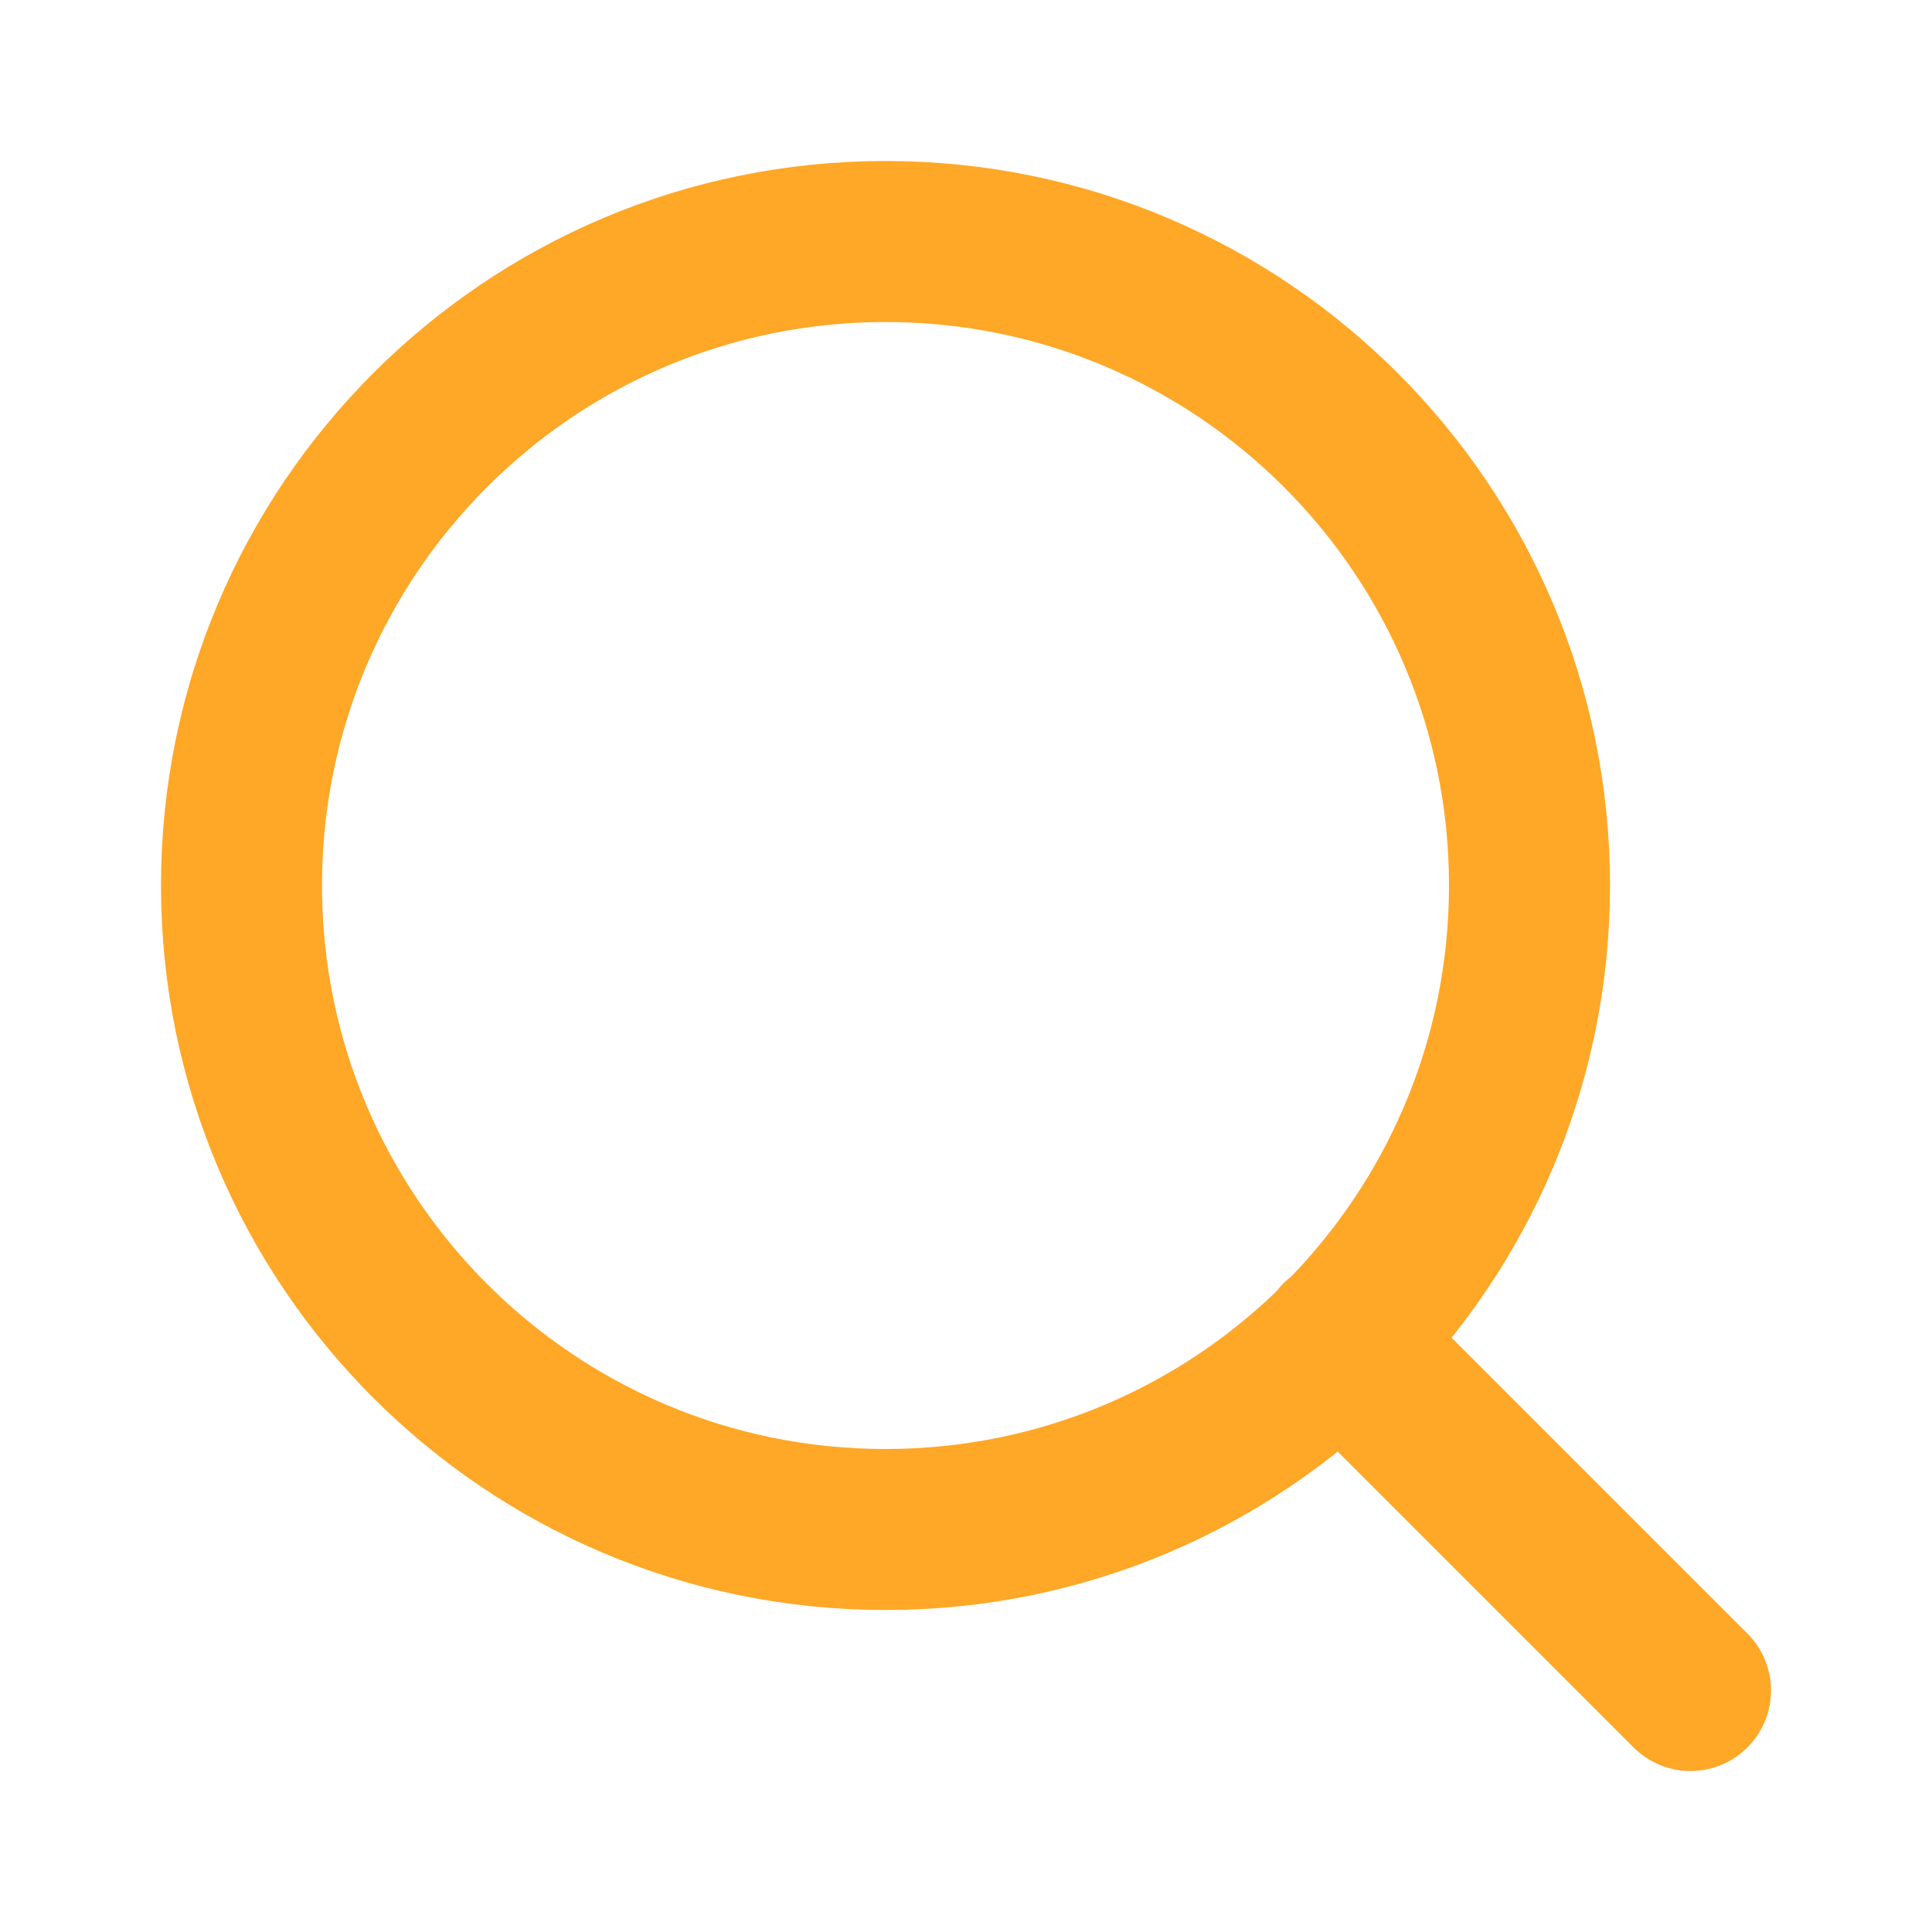
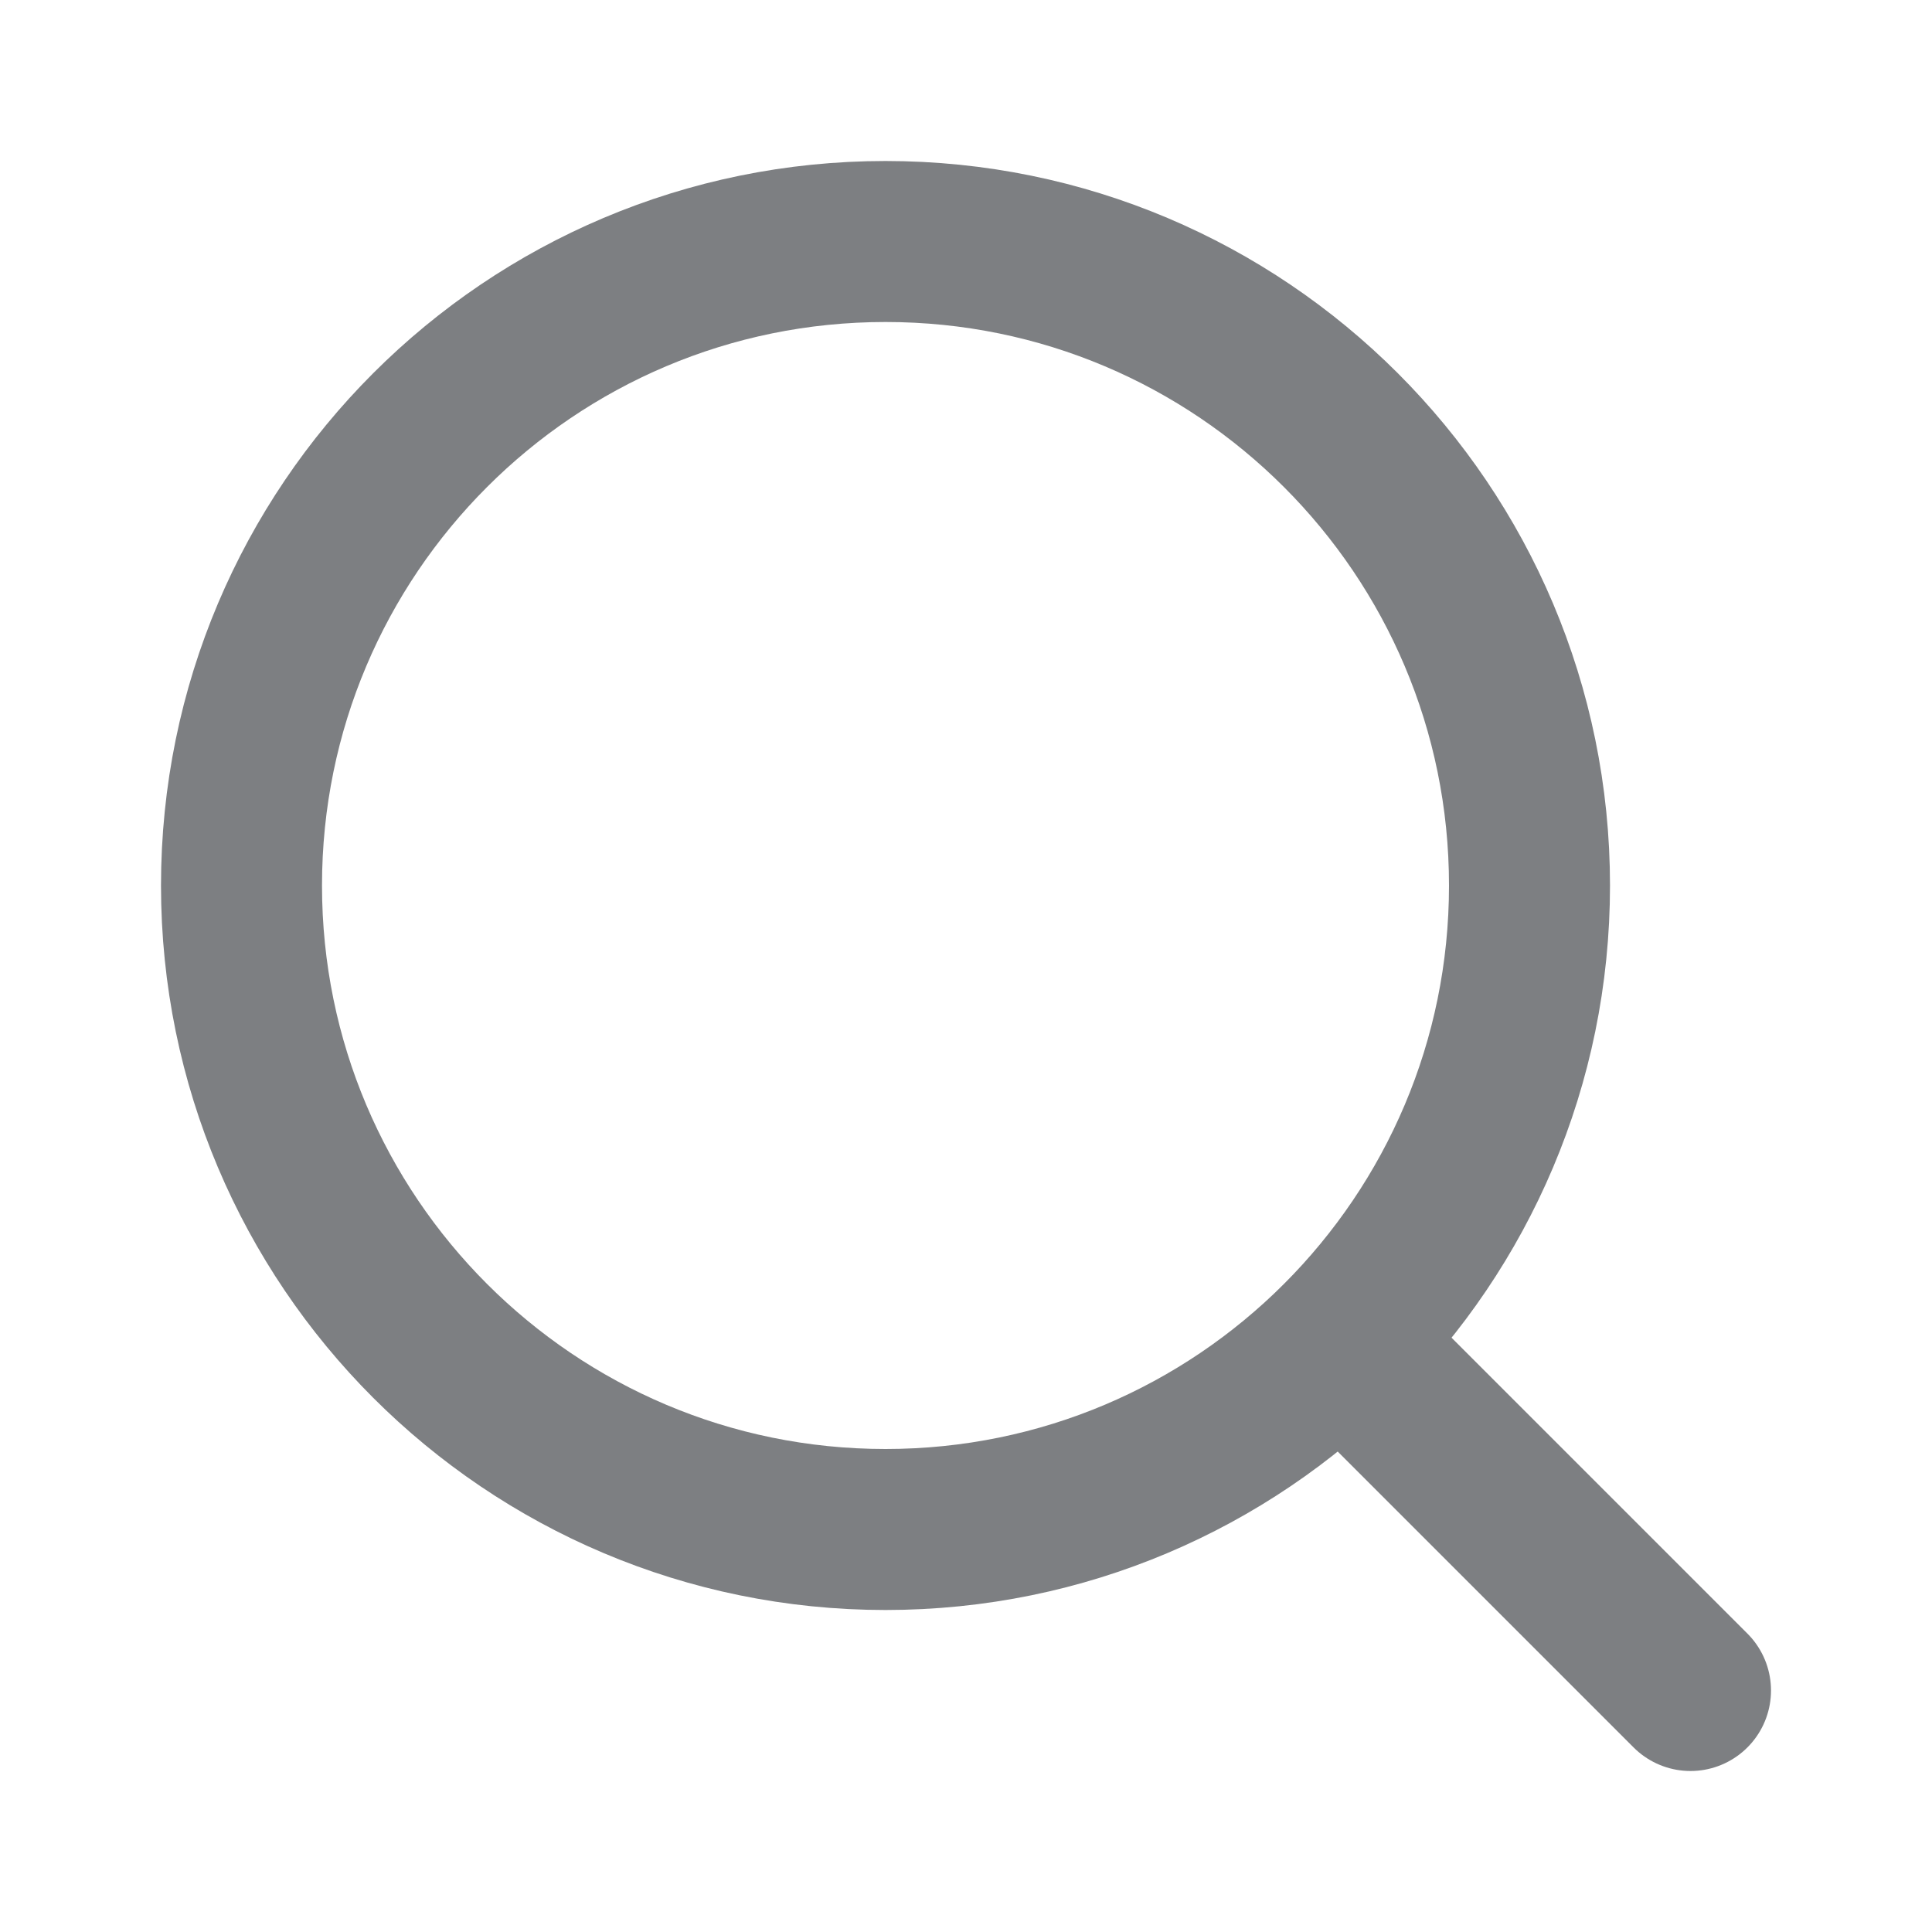
- <svg xmlns="http://www.w3.org/2000/svg" width="24" height="24" viewBox="0 0 24 24" fill="none" stroke="#FFA726" stroke-width="2" stroke-linecap="round" stroke-linejoin="round" class="feather feather-search">
+ <svg xmlns="http://www.w3.org/2000/svg" width="20" height="20" viewBox="0 0 24 24" fill="none" stroke="#7d7f82" stroke-width="2" stroke-linecap="round" stroke-linejoin="round" class="lucide lucide-search-icon lucide-search">
+   <path d="m21 21-4.34-4.34" />
  <circle cx="11" cy="11" r="8" />
-   <line x1="21" y1="21" x2="16.65" y2="16.65" />
</svg>
